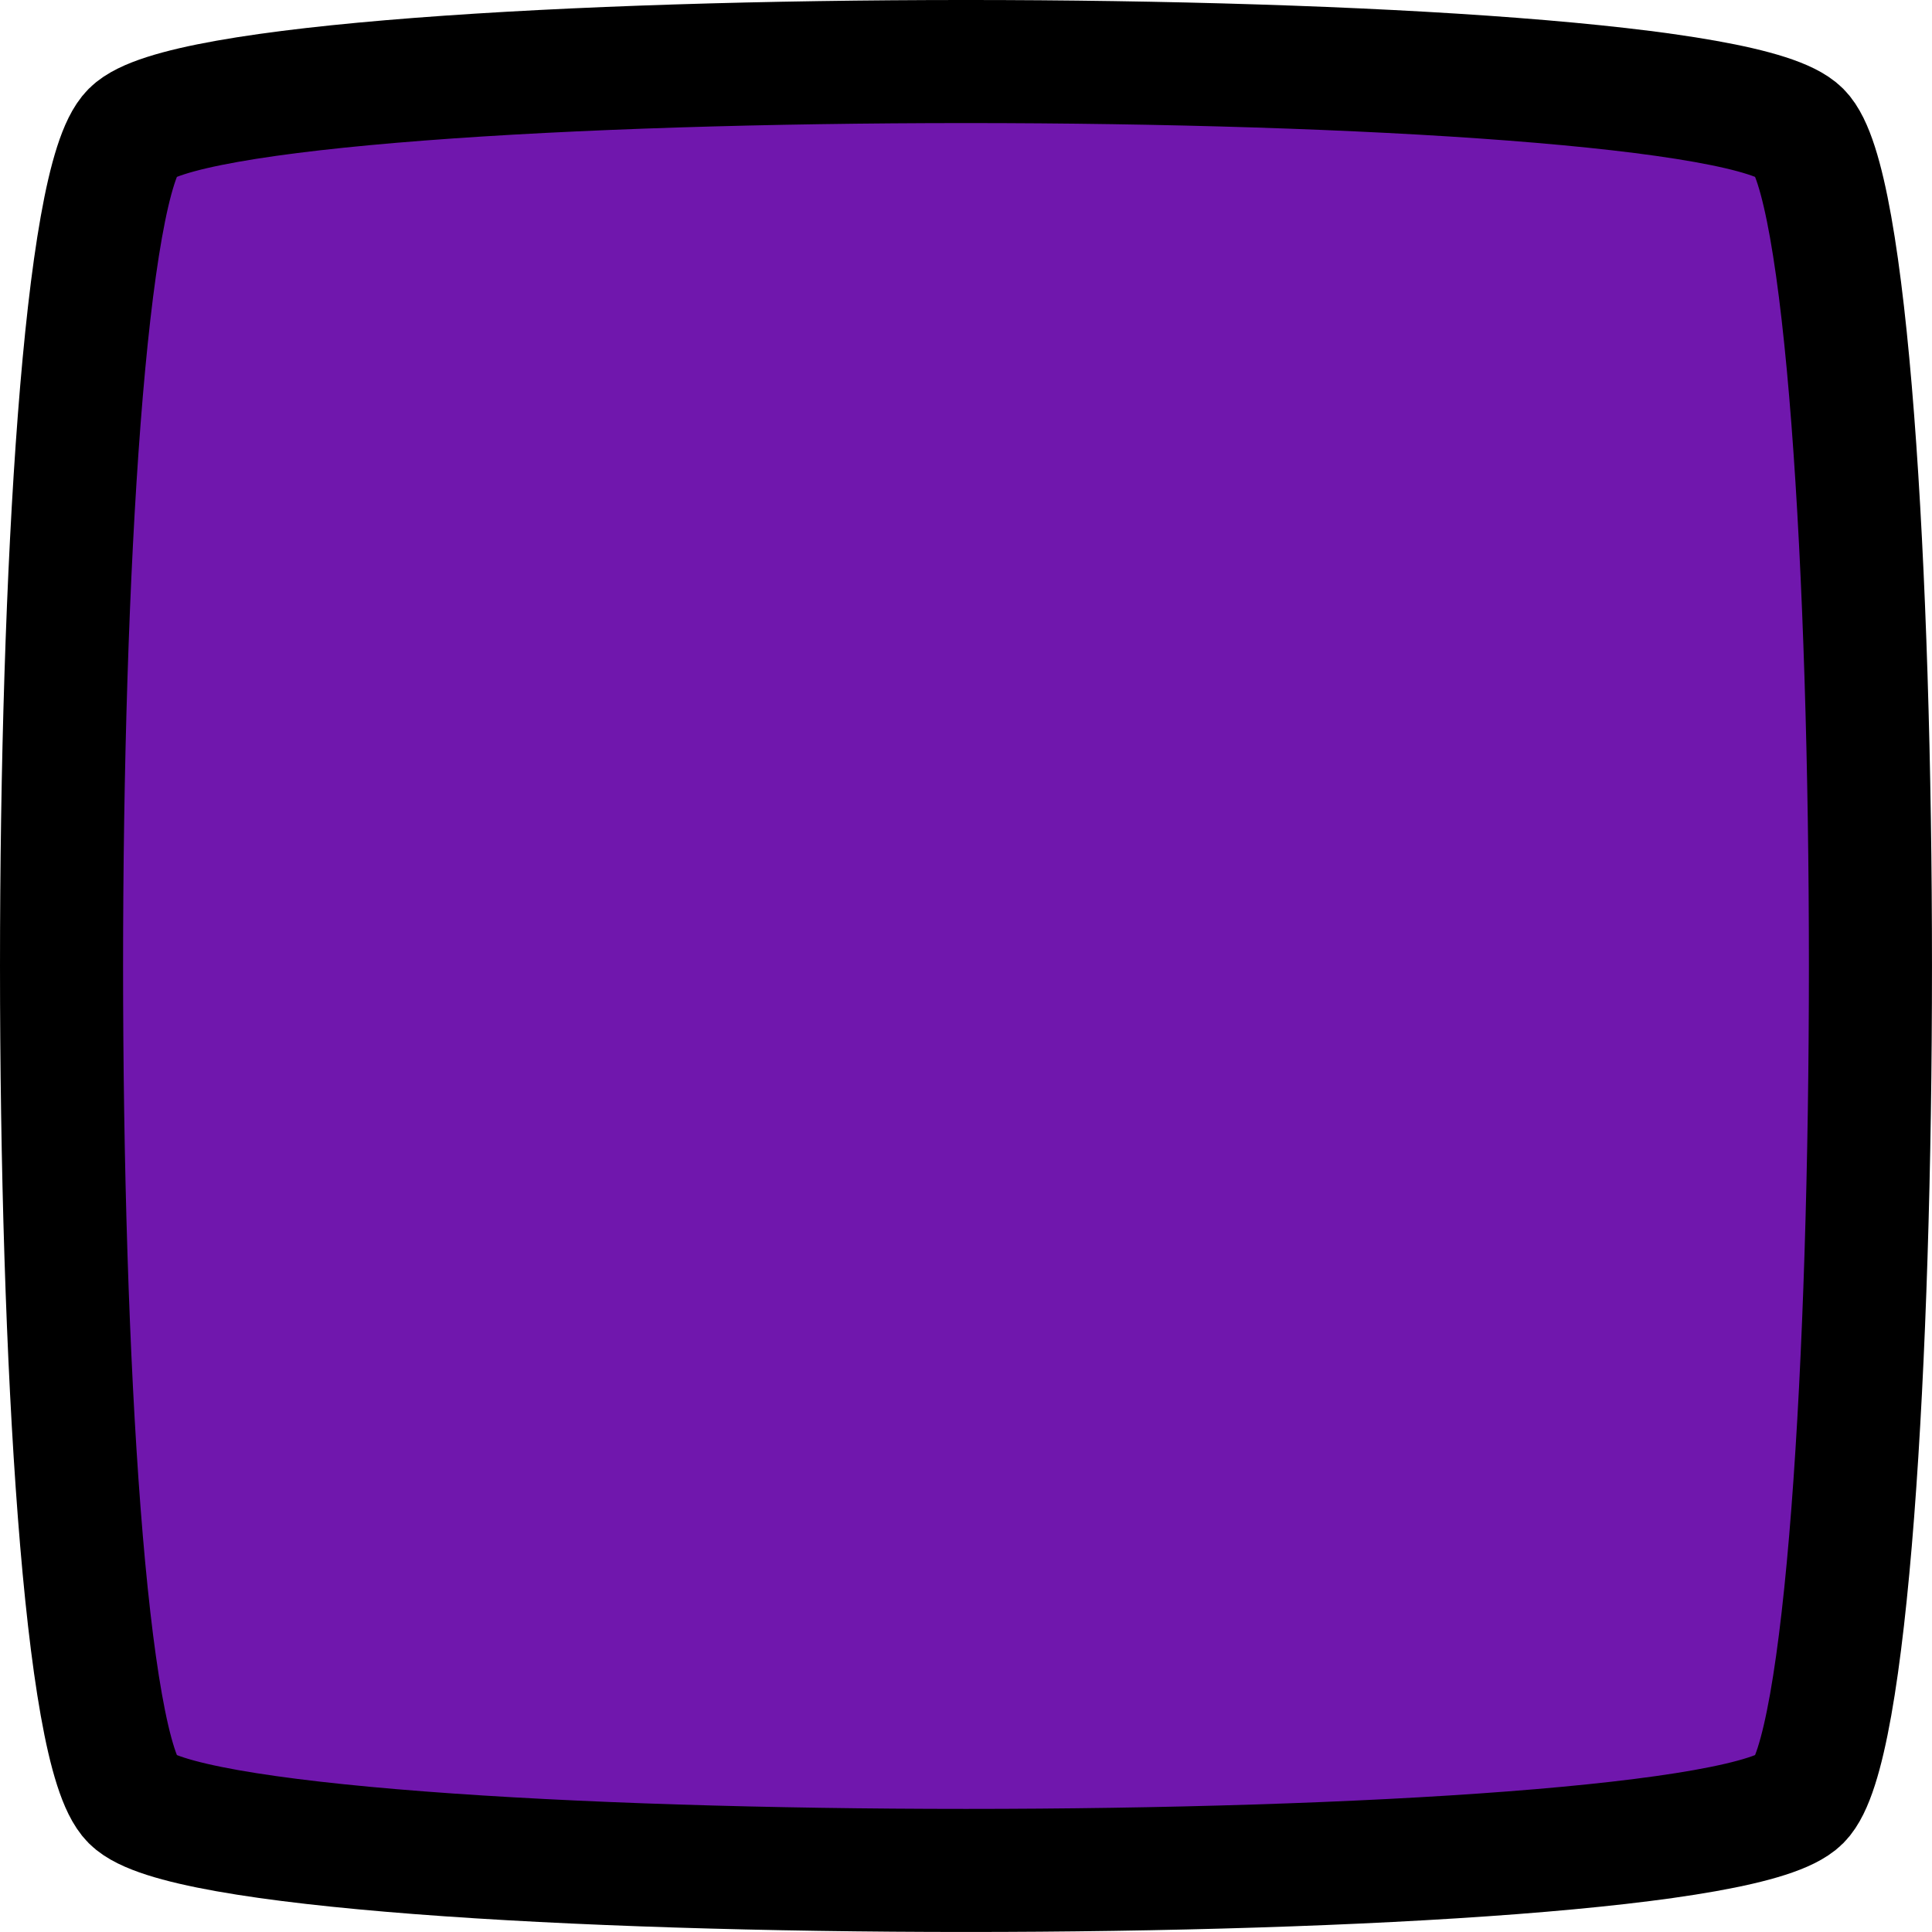
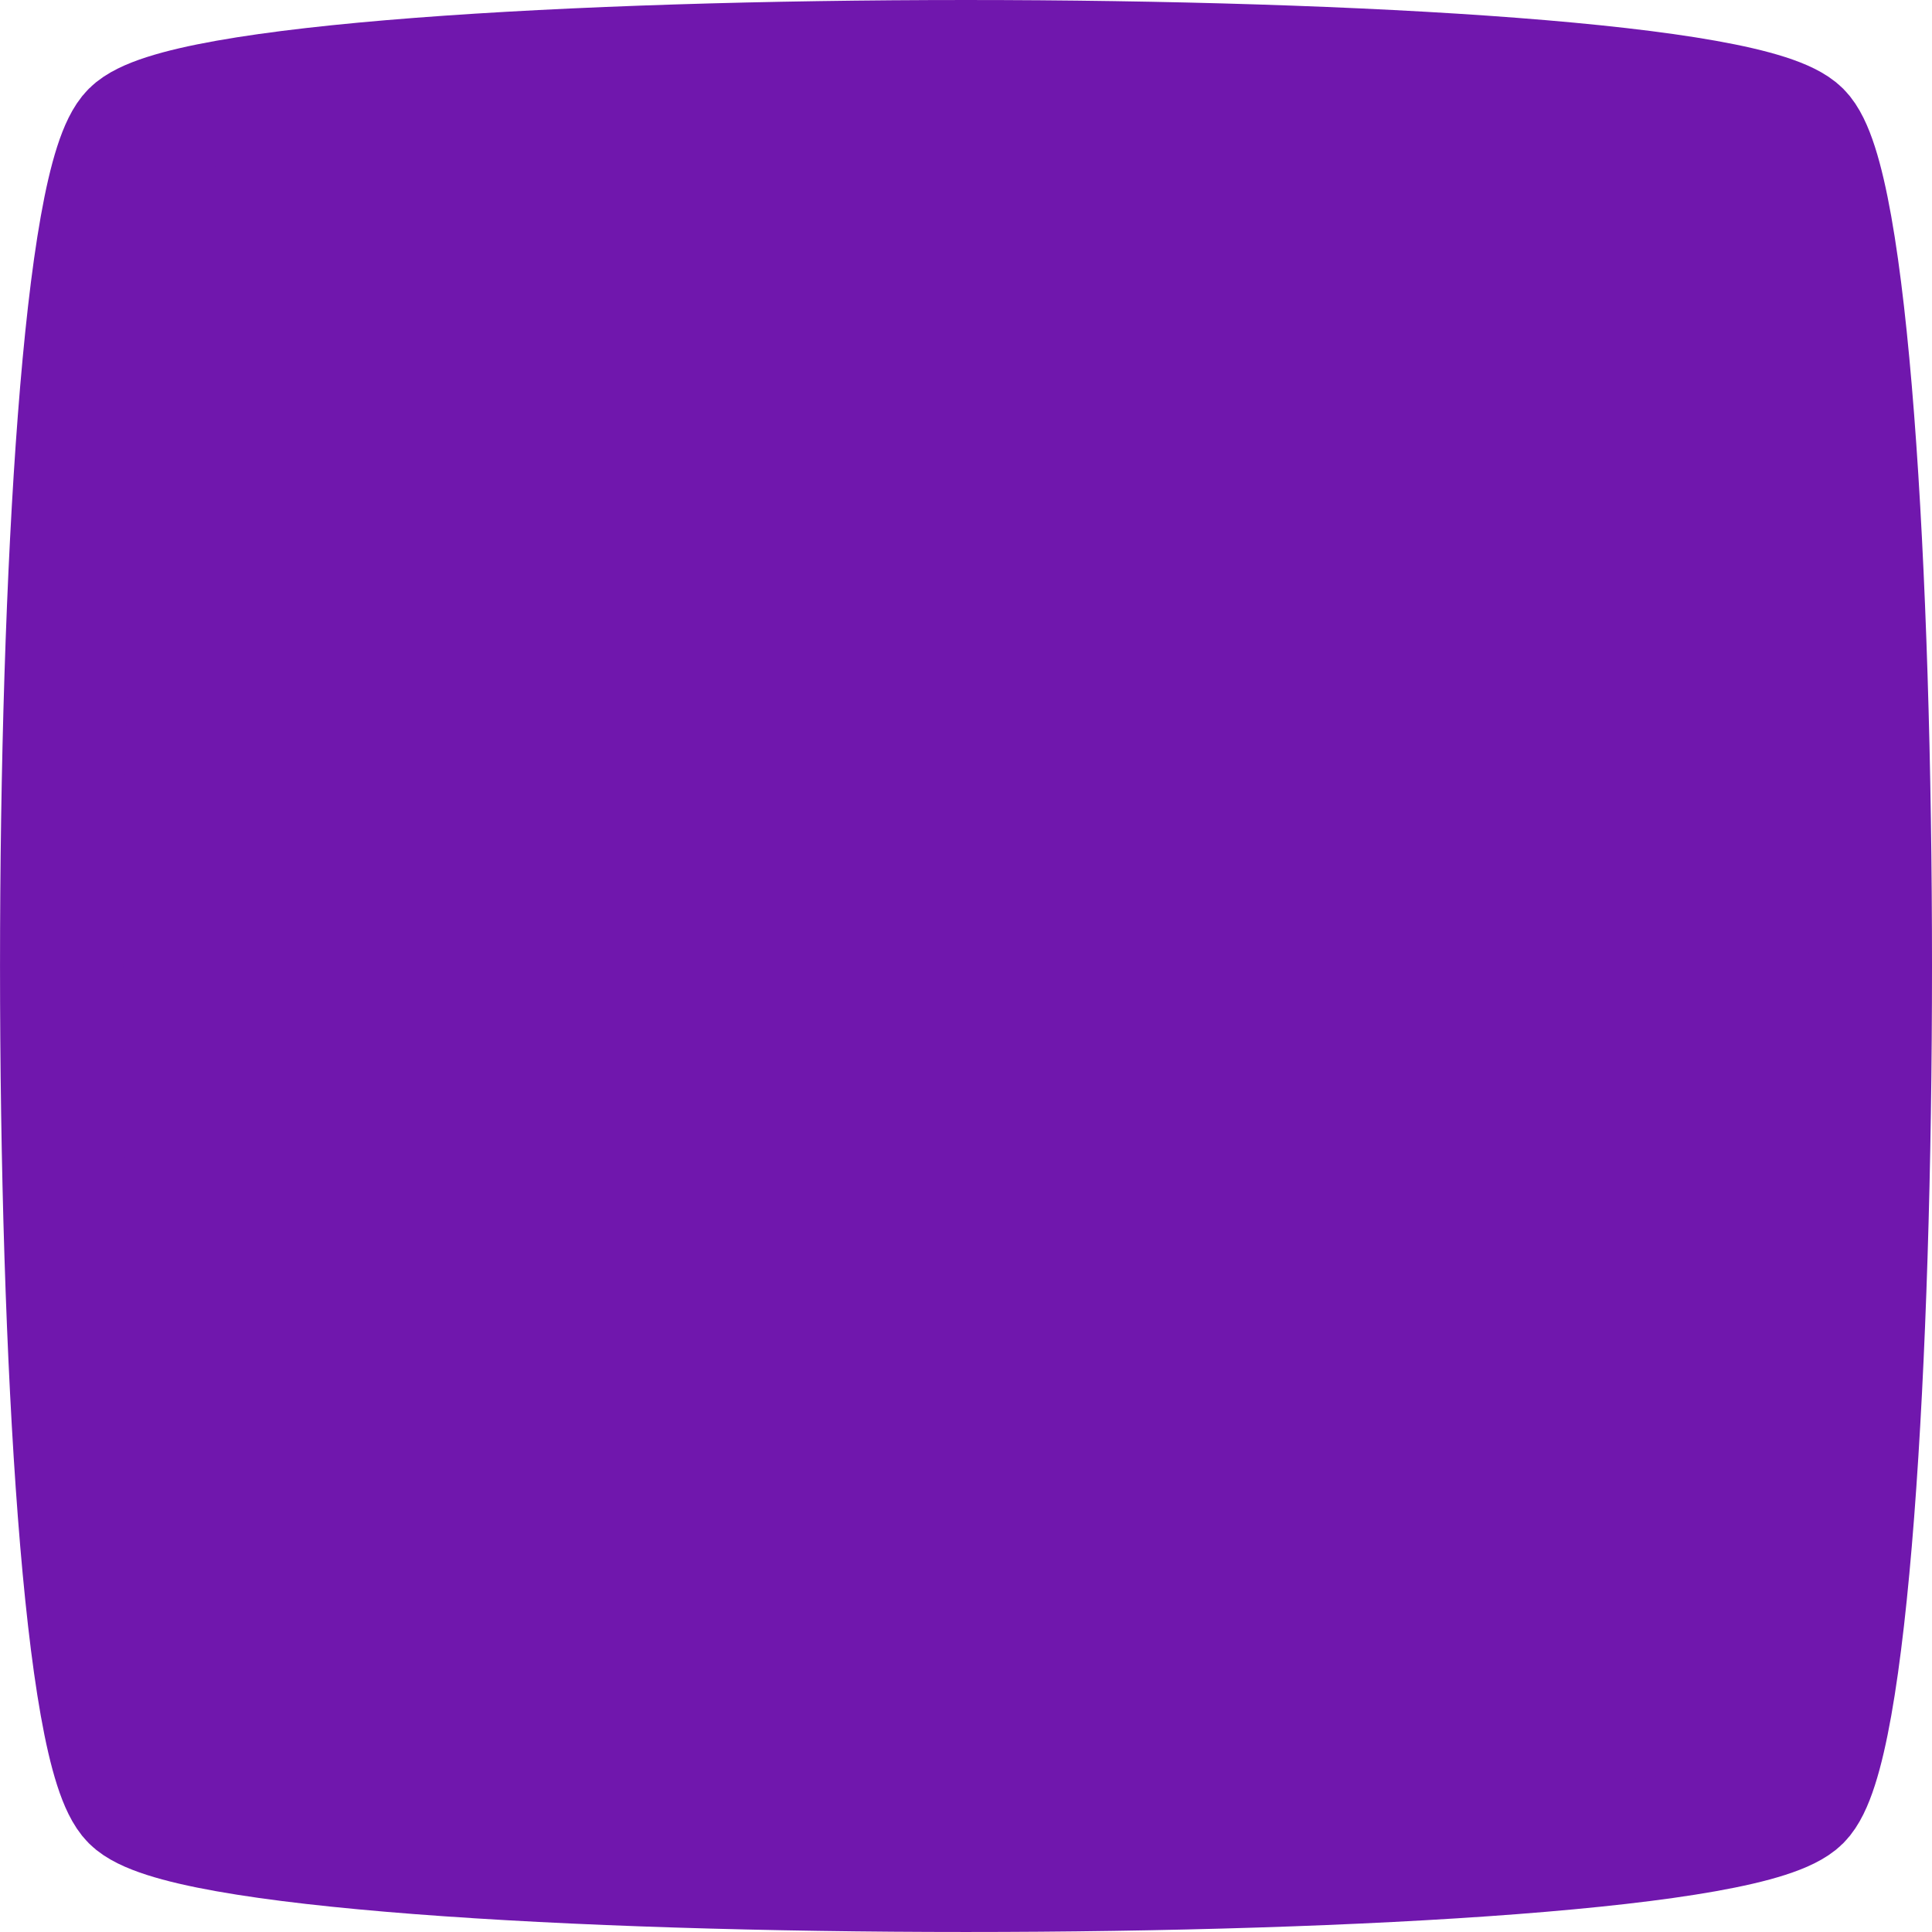
- <svg xmlns="http://www.w3.org/2000/svg" width="47.093mm" height="47.093mm" viewBox="0 0 47.093 47.093" version="1.1" id="svg1518">
-   <defs id="defs1512" />
-   <g id="layer1" transform="translate(-57.99568,-105.2589)">
-     <path style="opacity:1;vector-effect:none;fill:#7017ad;fill-opacity:1;fill-rule:nonzero;stroke:#000000;stroke-width:3;stroke-miterlimit:4;stroke-dasharray:none;stroke-opacity:1" id="path831" d="m 101.864,149.127 c -2.299,2.299 -38.345,2.299 -40.644,0 -2.299,-2.299 -2.299,-38.345 0,-40.644 2.299,-2.299 38.345,-2.299 40.644,0 2.299,2.299 2.299,38.345 0,40.644 z" />
+ <svg xmlns="http://www.w3.org/2000/svg" width="47.093mm" height="47.093mm" viewBox="0 0 47.093 47.093" version="1.1" id="svg2105">
+   <defs id="defs2099" />
+   <g id="layer1" transform="translate(-25.11218,-106.1476)">
+     <path style="opacity:1;vector-effect:none;fill:#7017ad;fill-opacity:1;fill-rule:nonzero;stroke:#7017ad;stroke-width:3;stroke-miterlimit:4;stroke-dasharray:none;stroke-opacity:1" id="path831-5" d="m 68.981,150.016 c -2.299,2.299 -38.345,2.299 -40.644,0 -2.299,-2.299 -2.299,-38.345 0,-40.644 2.299,-2.299 38.345,-2.299 40.644,0 2.299,2.299 2.299,38.345 0,40.644 z" />
  </g>
</svg>
